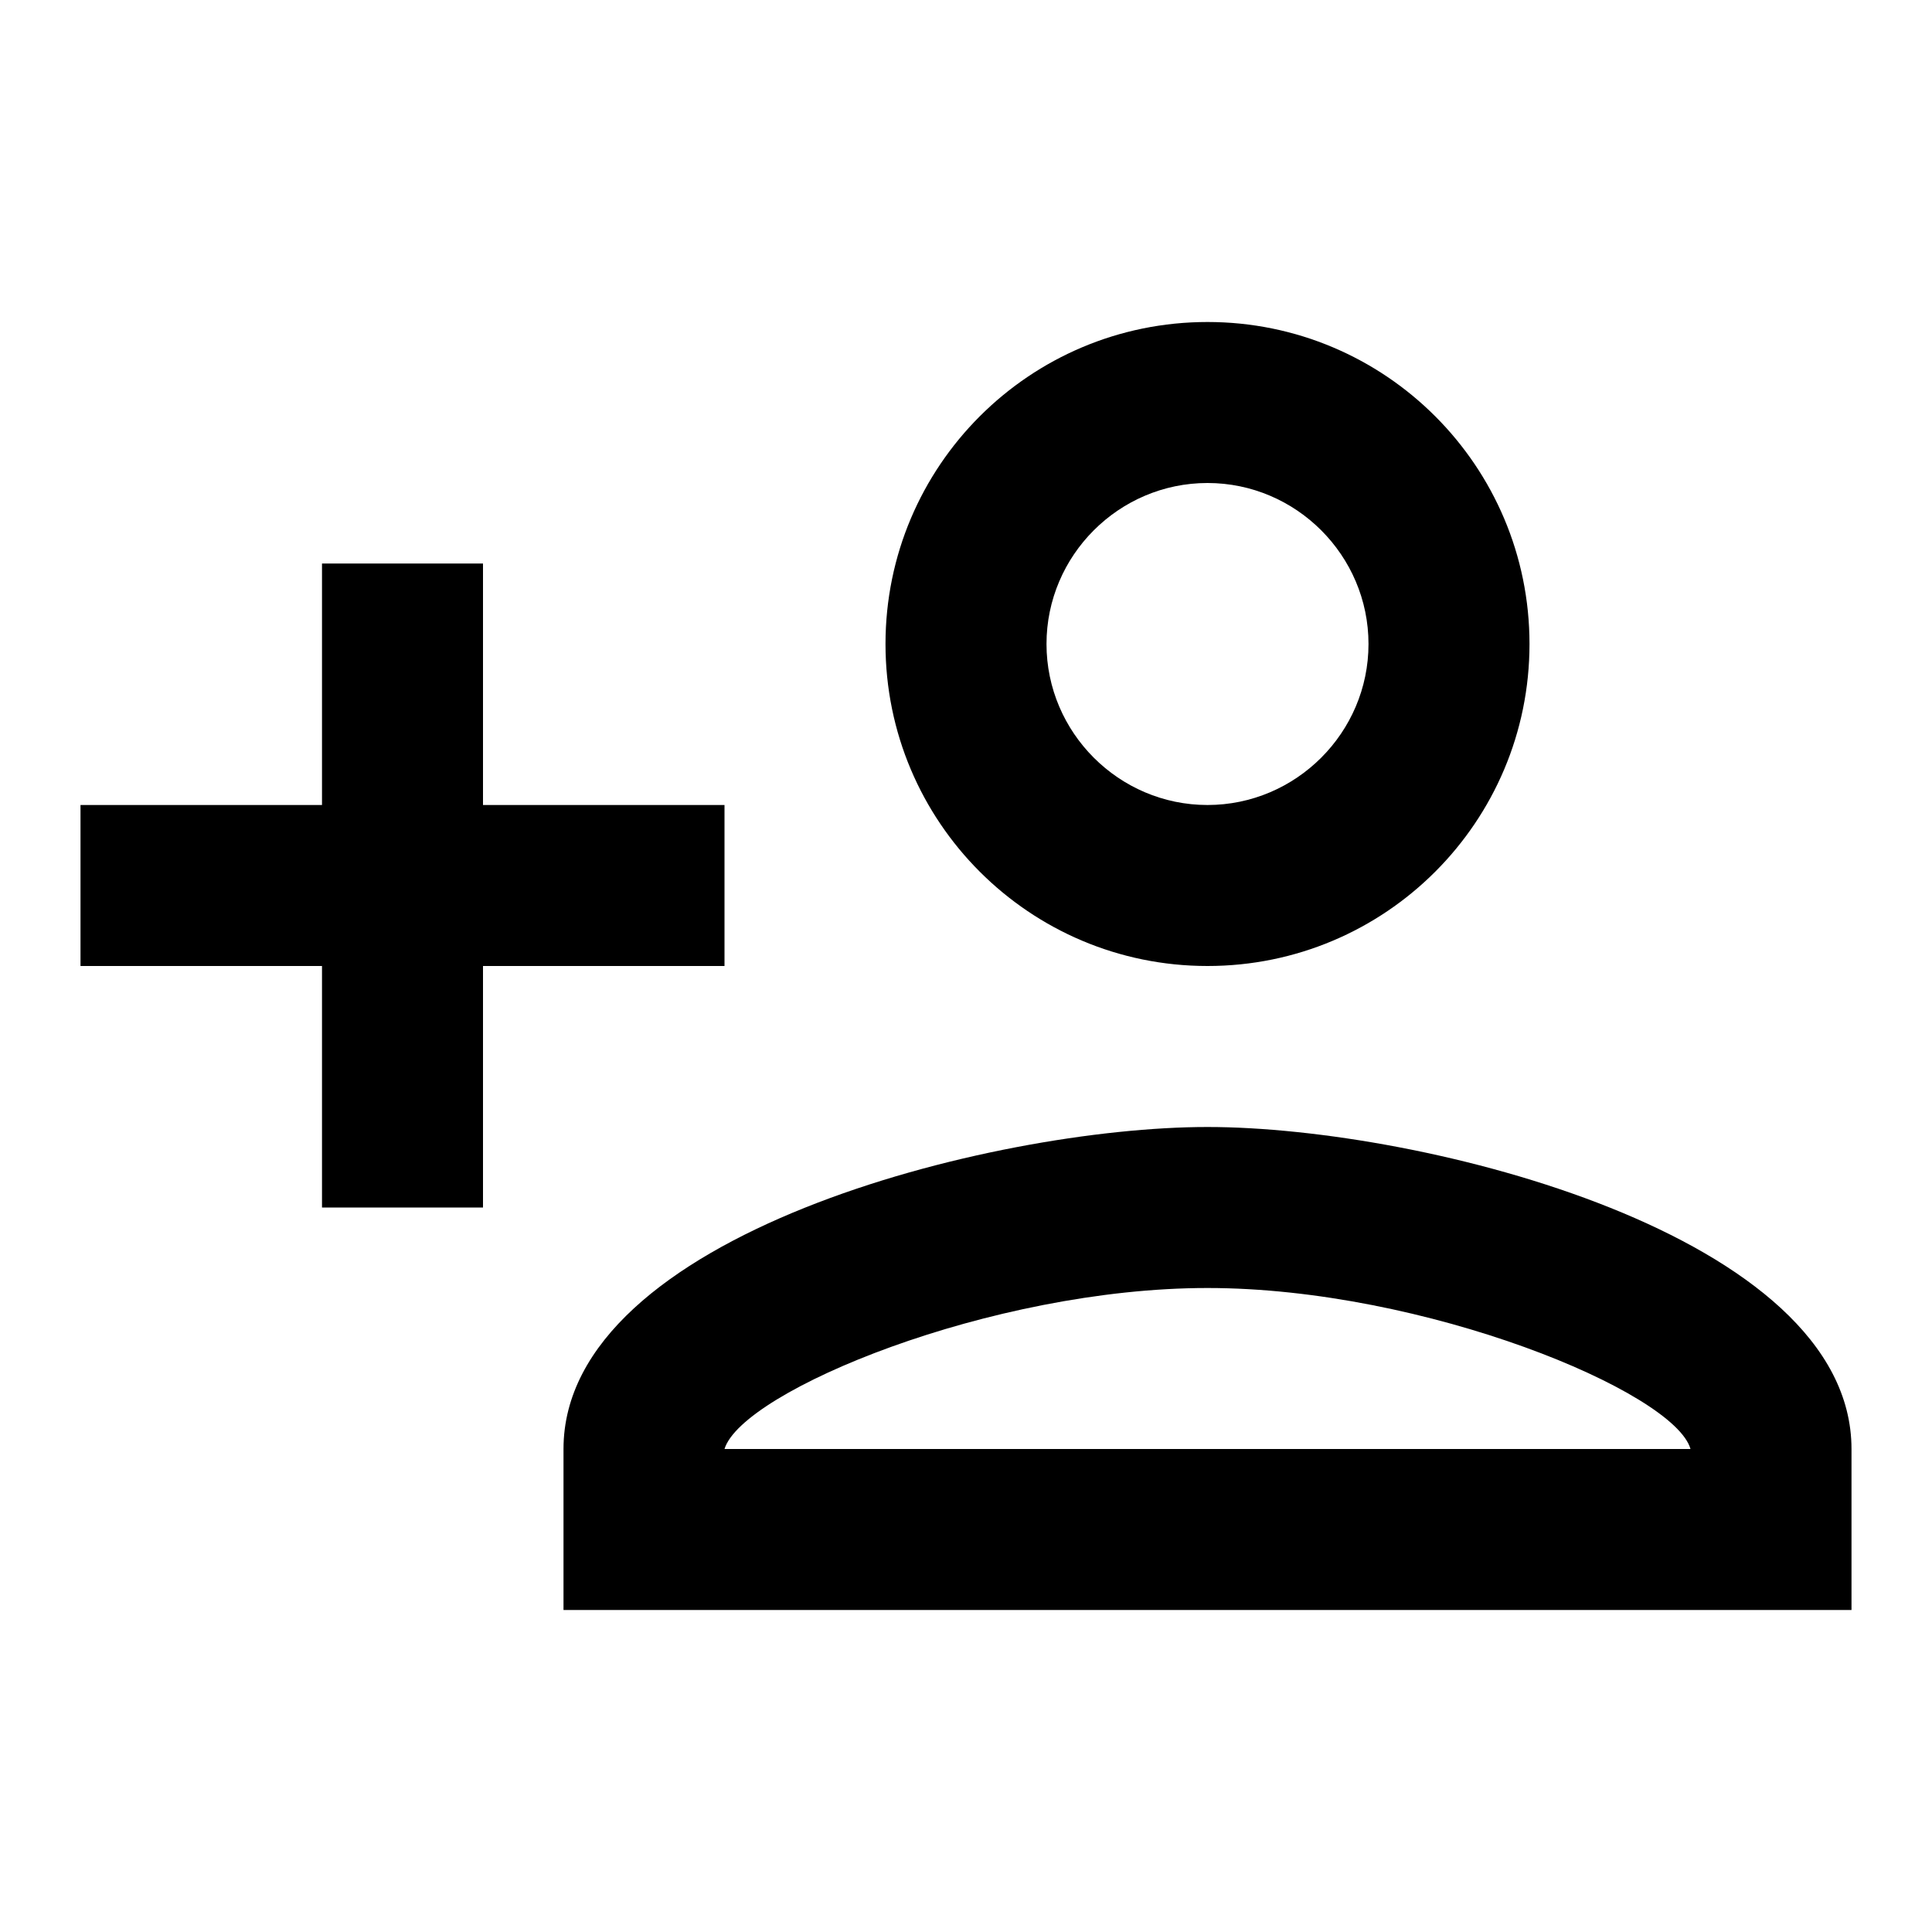
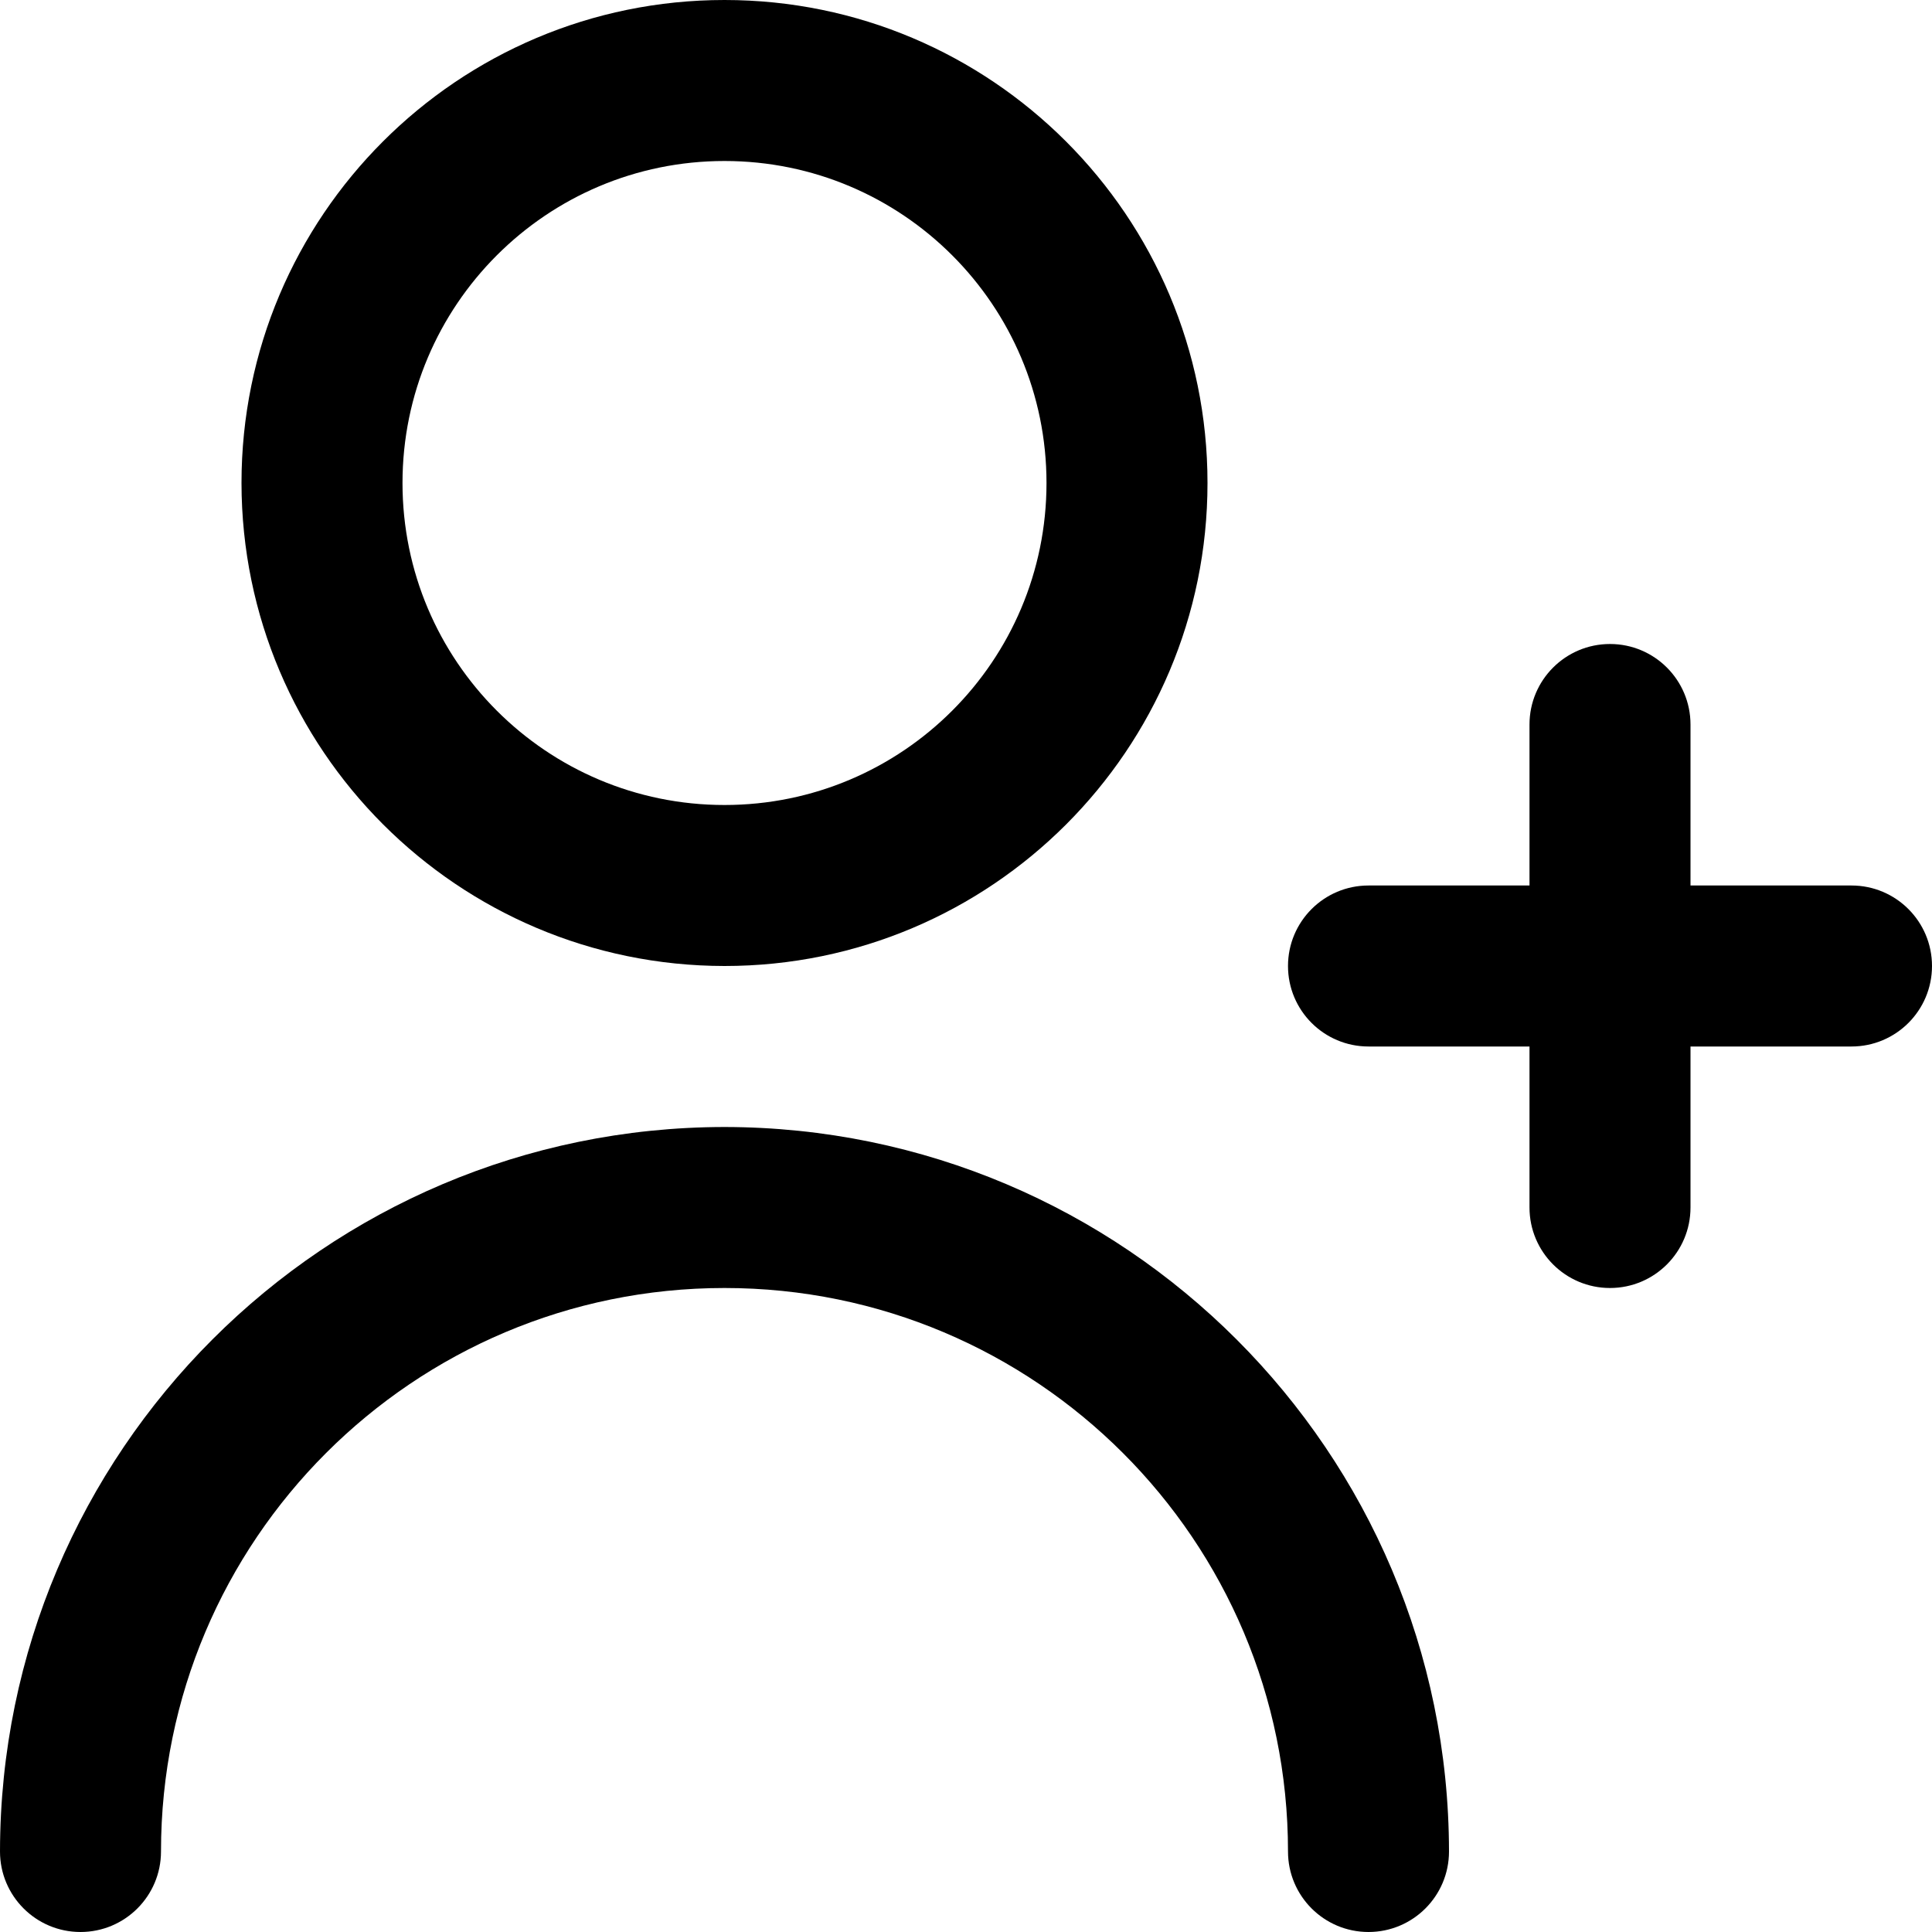
- <svg xmlns="http://www.w3.org/2000/svg" height="24px" viewBox="0 0 24 24" width="24px" fill="#000000">
-   <path d="M0 0h24v24H0V0z" fill="none" />
-   <path d="M15 12c2.21 0 4-1.79 4-4s-1.79-4-4-4-4 1.79-4 4 1.79 4 4 4zm0-6c1.1 0 2 .9 2 2s-.9 2-2 2-2-.9-2-2 .9-2 2-2zm0 8c-2.67 0-8 1.34-8 4v2h16v-2c0-2.66-5.33-4-8-4zm-6 4c.22-.72 3.31-2 6-2 2.7 0 5.8 1.29 6 2H9zm-3-3v-3h3v-2H6V7H4v3H1v2h3v3z" />
+ <svg xmlns="http://www.w3.org/2000/svg" id="Outline" viewBox="0 0 24 24" width="512" height="512">
+   <path d="M23,11H21V9a1,1,0,0,0-2,0v2H17a1,1,0,0,0,0,2h2v2a1,1,0,0,0,2,0V13h2a1,1,0,0,0,0-2Z" />
+   <path d="M9,12A6,6,0,1,0,3,6,6.006,6.006,0,0,0,9,12ZM9,2A4,4,0,1,1,5,6,4,4,0,0,1,9,2Z" />
+   <path d="M9,14a9.01,9.01,0,0,0-9,9,1,1,0,0,0,2,0,7,7,0,0,1,14,0,1,1,0,0,0,2,0A9.01,9.01,0,0,0,9,14Z" />
</svg>
